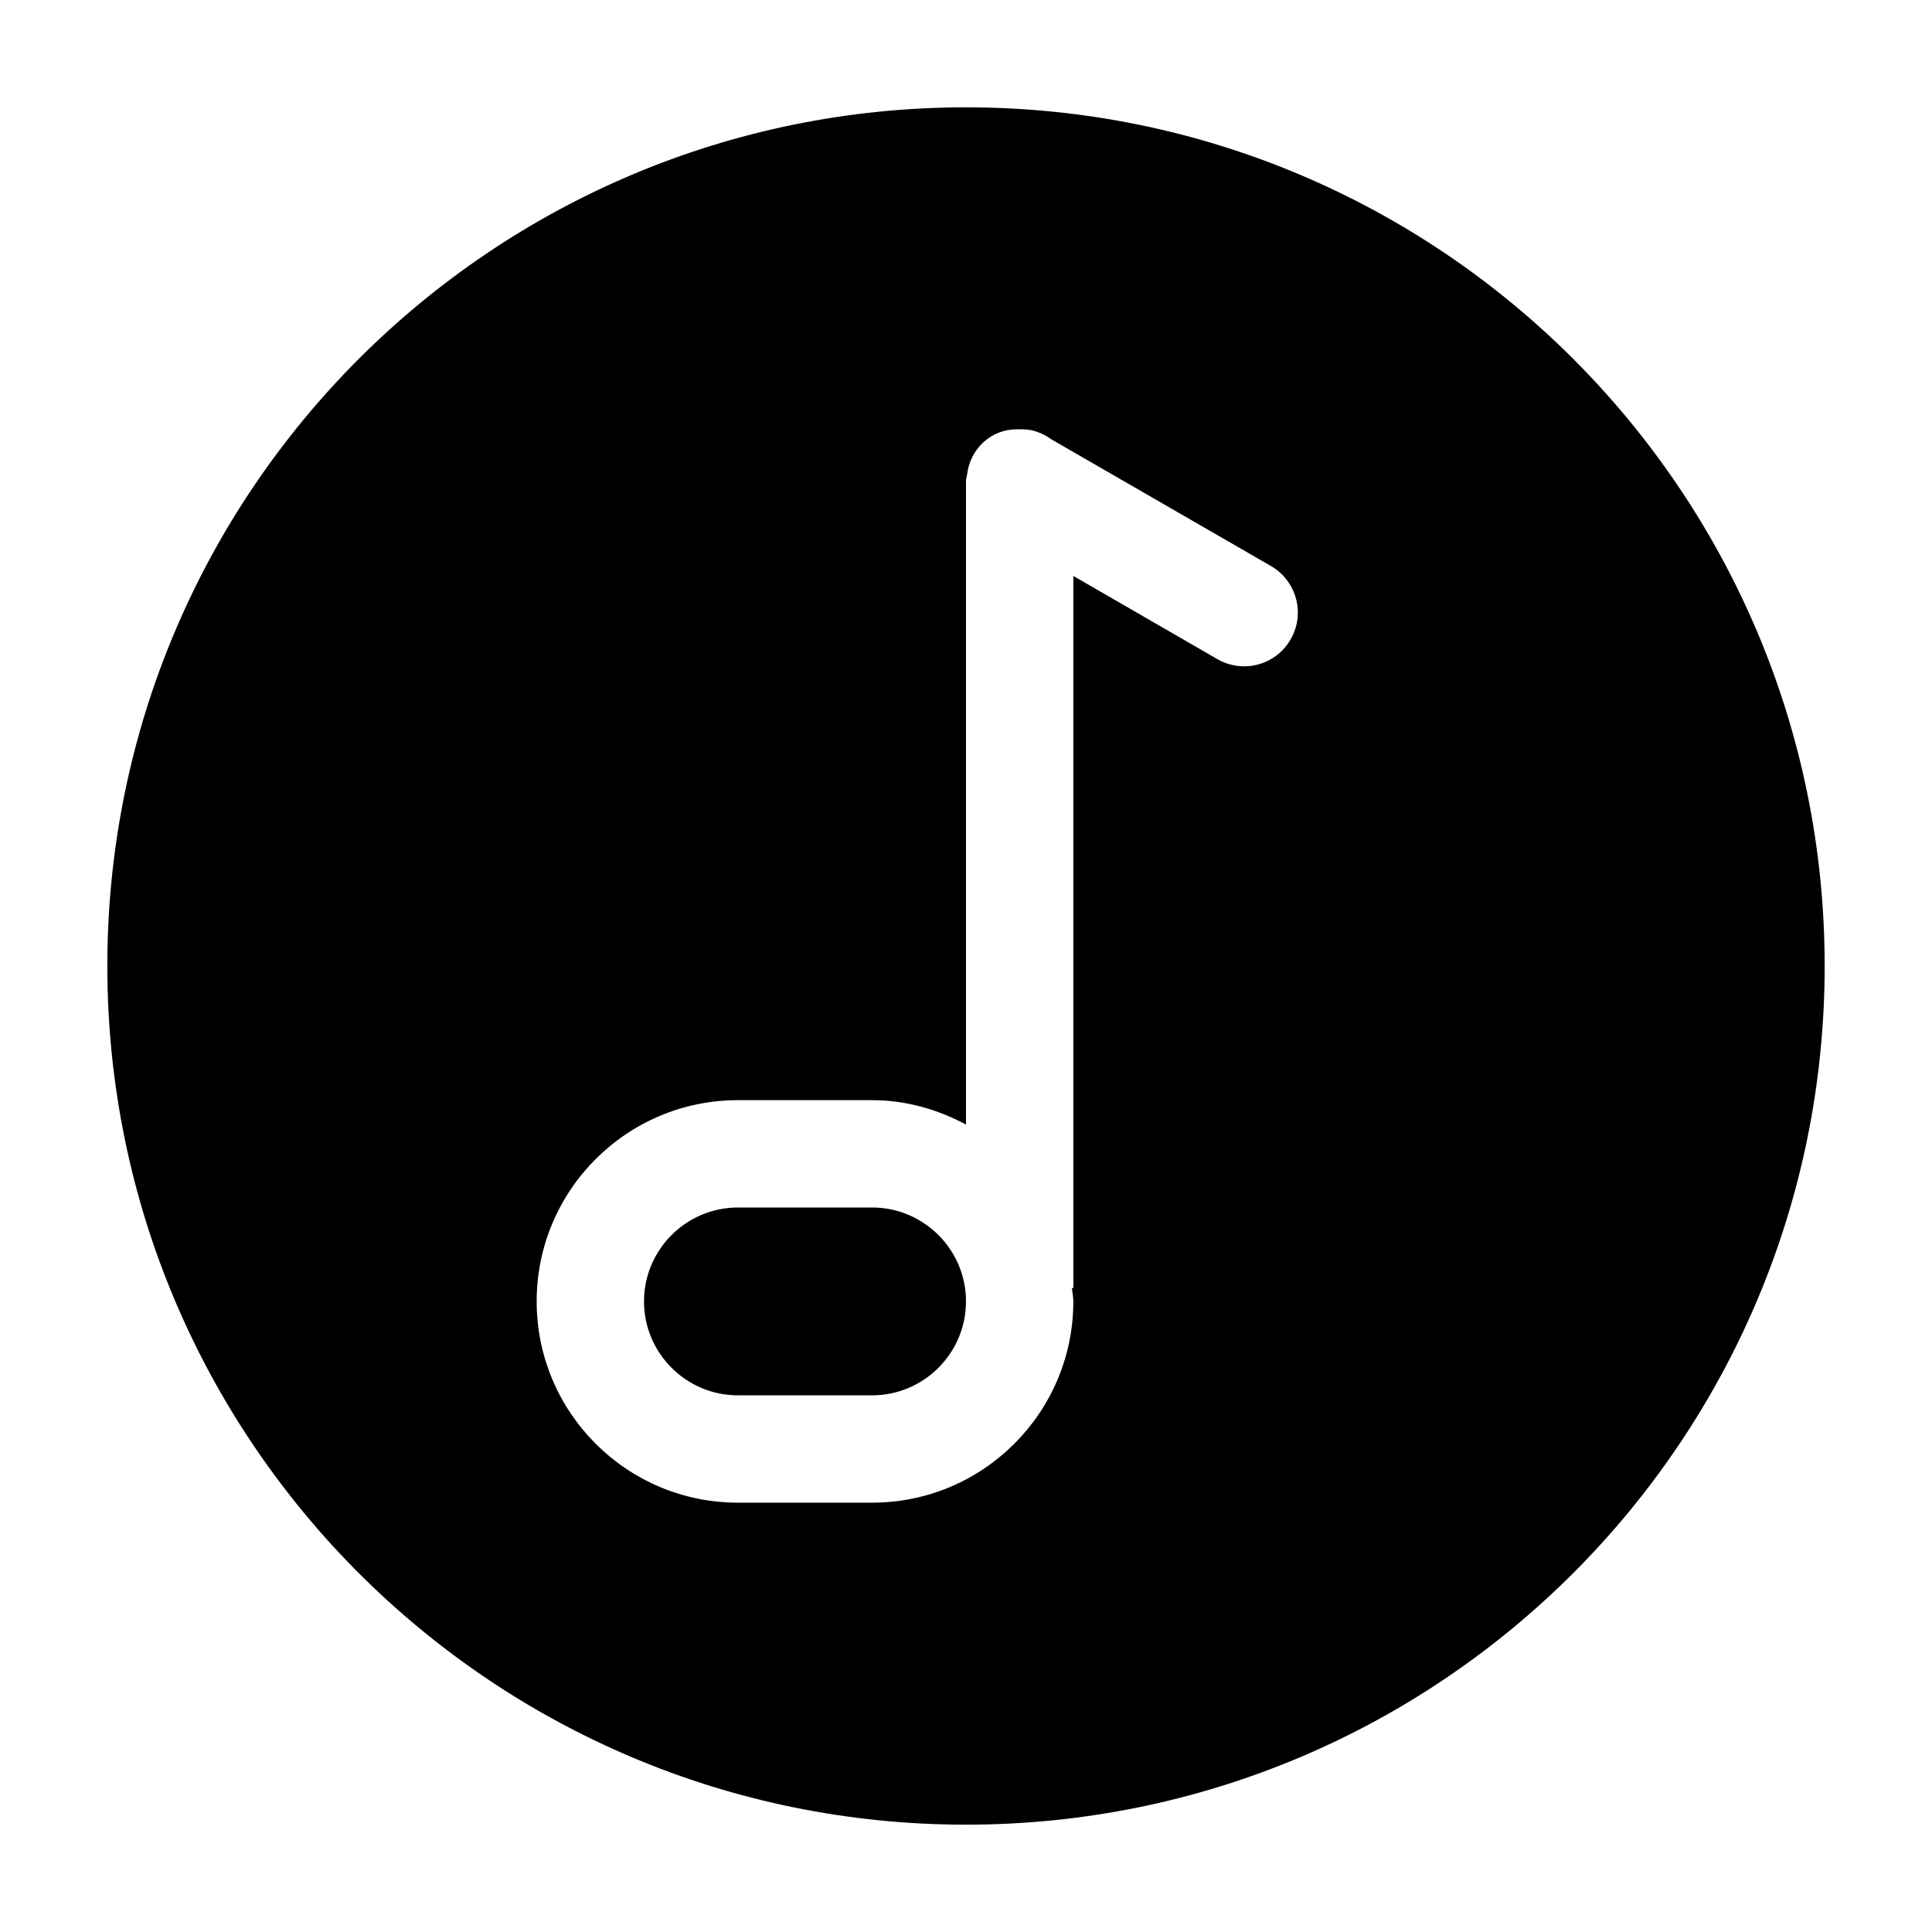
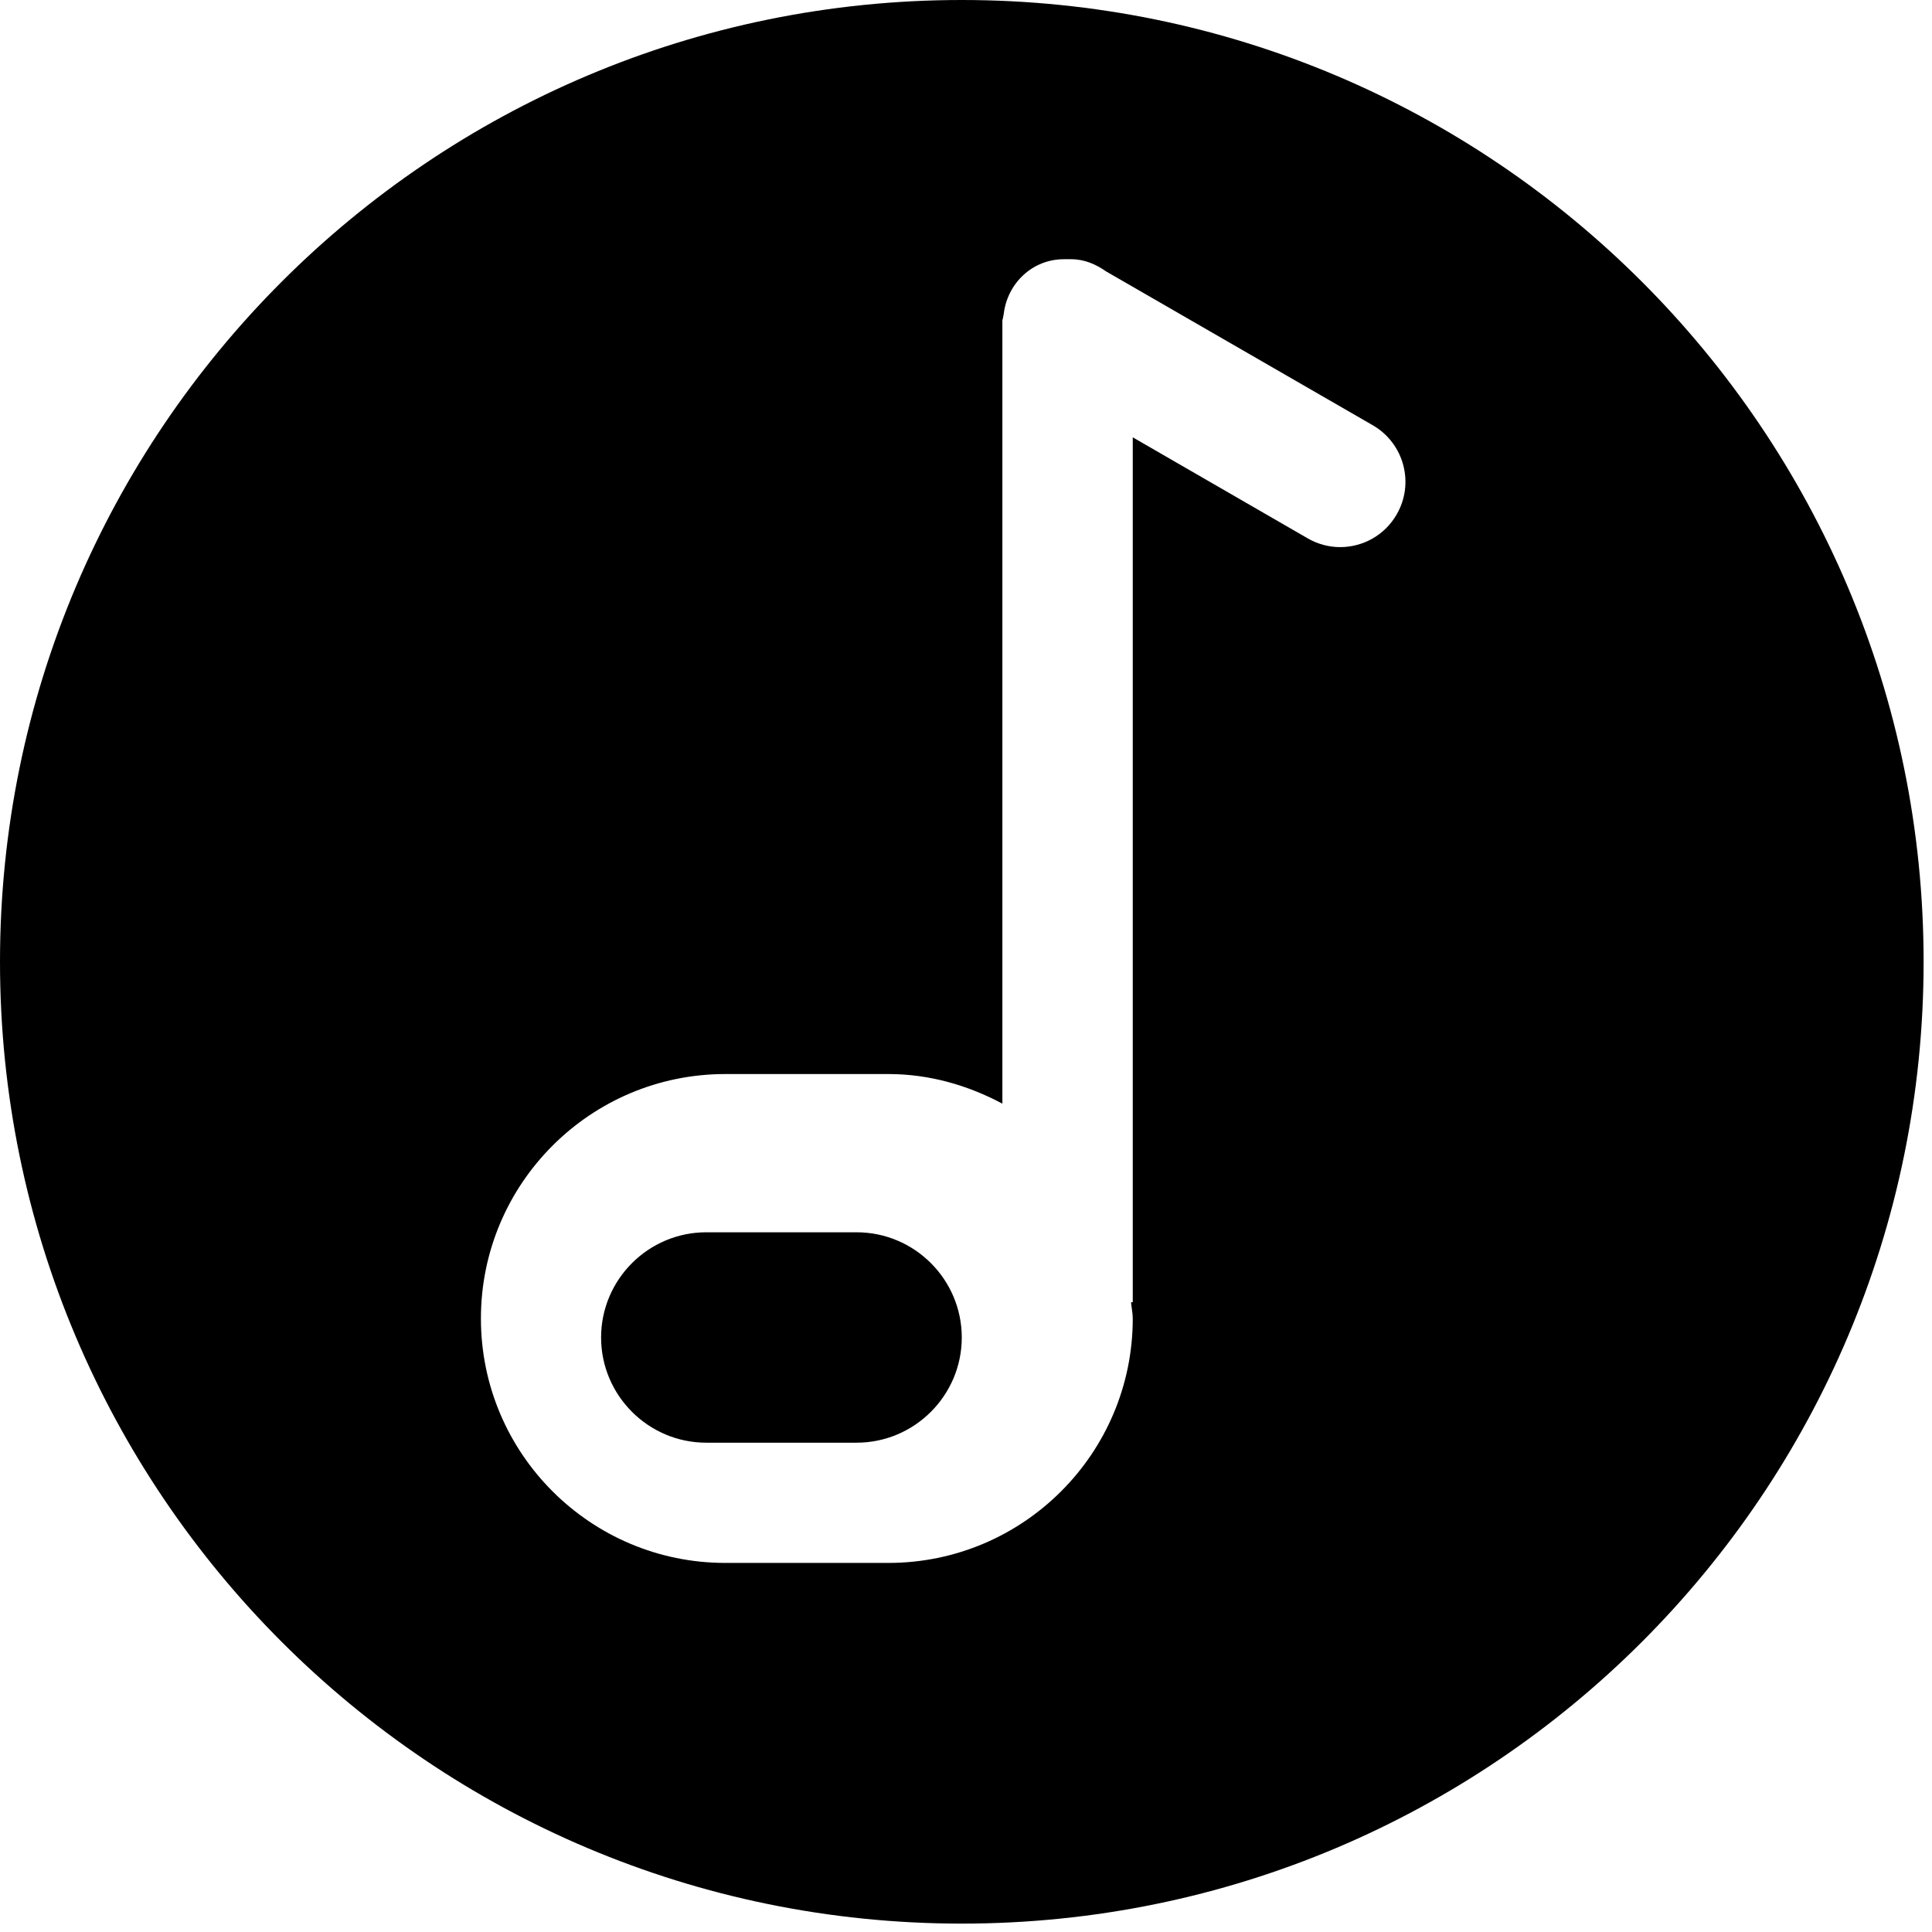
- <svg xmlns="http://www.w3.org/2000/svg" t="1662631952557" class="icon" viewBox="0 0 1024 1024" version="1.1" p-id="3044" width="64" height="64">
-   <path d="M512 56.889c251.351 0 455.111 203.76 455.111 455.111S763.351 967.111 512 967.111 56.889 763.351 56.889 512 260.649 56.889 512 56.889z m30.037 170.666h-3.185c-13.768 0-24.576 10.467-26.227 23.666-0.056 0.683-0.285 1.195-0.341 1.878-0.057 0.455-0.285 0.853-0.285 1.308v341.619c-14.962-7.965-31.687-12.915-49.778-12.915h-71.112c-58.88 0-106.666 47.787-106.666 106.667s47.786 106.667 106.666 106.667h71.112c58.88 0 106.667-47.787 106.667-106.667 0-2.446-0.569-4.722-0.74-7.111h0.74V305.265l76.344 44.089a28.327 28.327 0 0 0 14.165 3.811c9.843 0 19.4-5.12 24.633-14.222 7.907-13.597 3.243-31.005-10.354-38.912l-116.451-67.186c-4.381-3.072-9.387-5.291-15.19-5.291zM462.223 640C489.643 640 512 662.357 512 689.778s-22.357 49.778-49.778 49.778h-71.112c-27.42 0-49.777-22.357-49.777-49.777 0-27.422 22.357-49.779 49.777-49.779h71.112z" fill="#000000" p-id="3045" />
+ <svg xmlns="http://www.w3.org/2000/svg" version="1.1" id="图层_1" x="0px" y="0px" width="64px" height="64px" viewBox="0 0 64 64" enable-background="new 0 0 64 64" xml:space="preserve">
+   <path d="M31.861,0c17.596,0,31.861,14.265,31.861,31.861S49.457,63.722,31.861,63.722S0,49.457,0,31.861S14.265,0,31.861,0z   M35.484,8.587h-0.241c-1.044,0-1.865,0.794-1.991,1.796c-0.004,0.052-0.021,0.091-0.026,0.143  c-0.003,0.034-0.021,0.064-0.021,0.099v25.935c-1.136-0.605-2.406-0.981-3.779-0.981h-5.398c-4.47,0-8.097,3.628-8.097,8.098  s3.627,8.097,8.097,8.097h5.398c4.47,0,8.098-3.627,8.098-8.097c0-0.186-0.043-0.357-0.056-0.54h0.056v-28.65l5.796,3.347  c0.325,0.189,0.697,0.29,1.076,0.29c0.747,0,1.471-0.389,1.869-1.08c0.6-1.033,0.246-2.354-0.785-2.954l-8.842-5.101  C36.306,8.756,35.926,8.587,35.484,8.587L35.484,8.587z M28.376,40.821c1.919,0,3.484,1.565,3.484,3.485  c0,1.919-1.565,3.485-3.485,3.485h-4.979c-1.919,0-3.484-1.566-3.484-3.485c0-1.92,1.565-3.485,3.484-3.485H28.376L28.376,40.821z" />
</svg>
